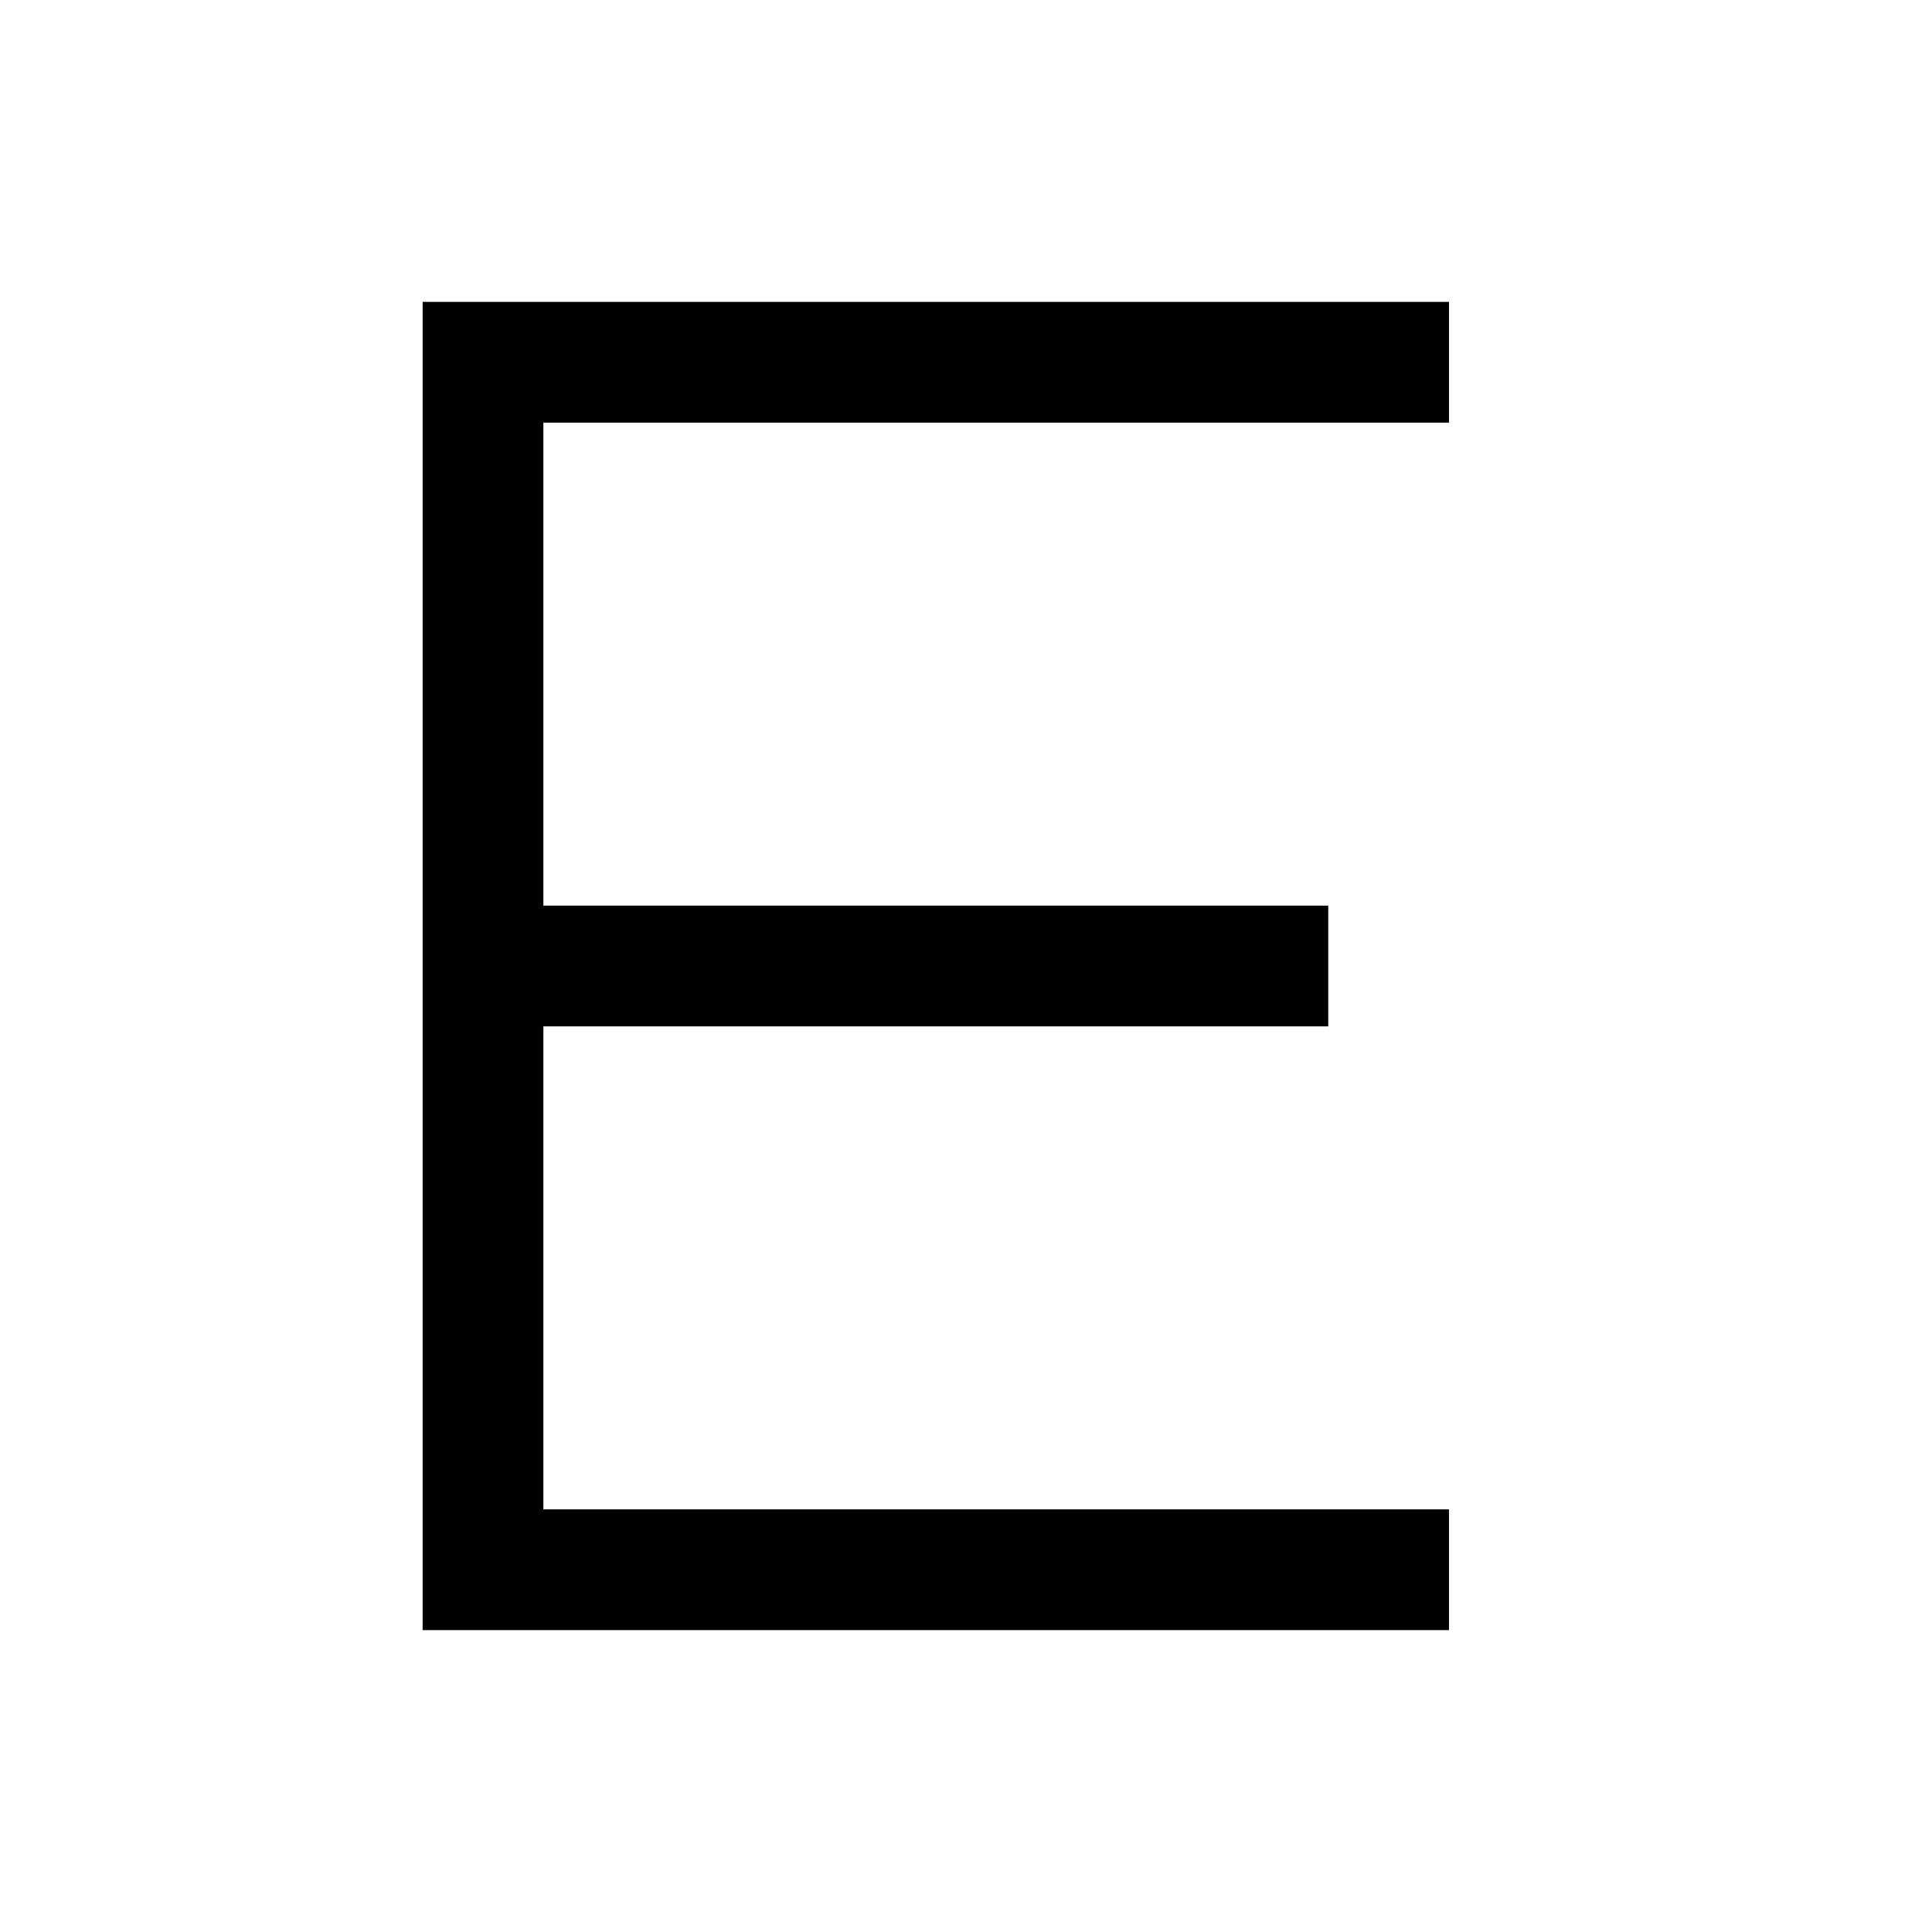
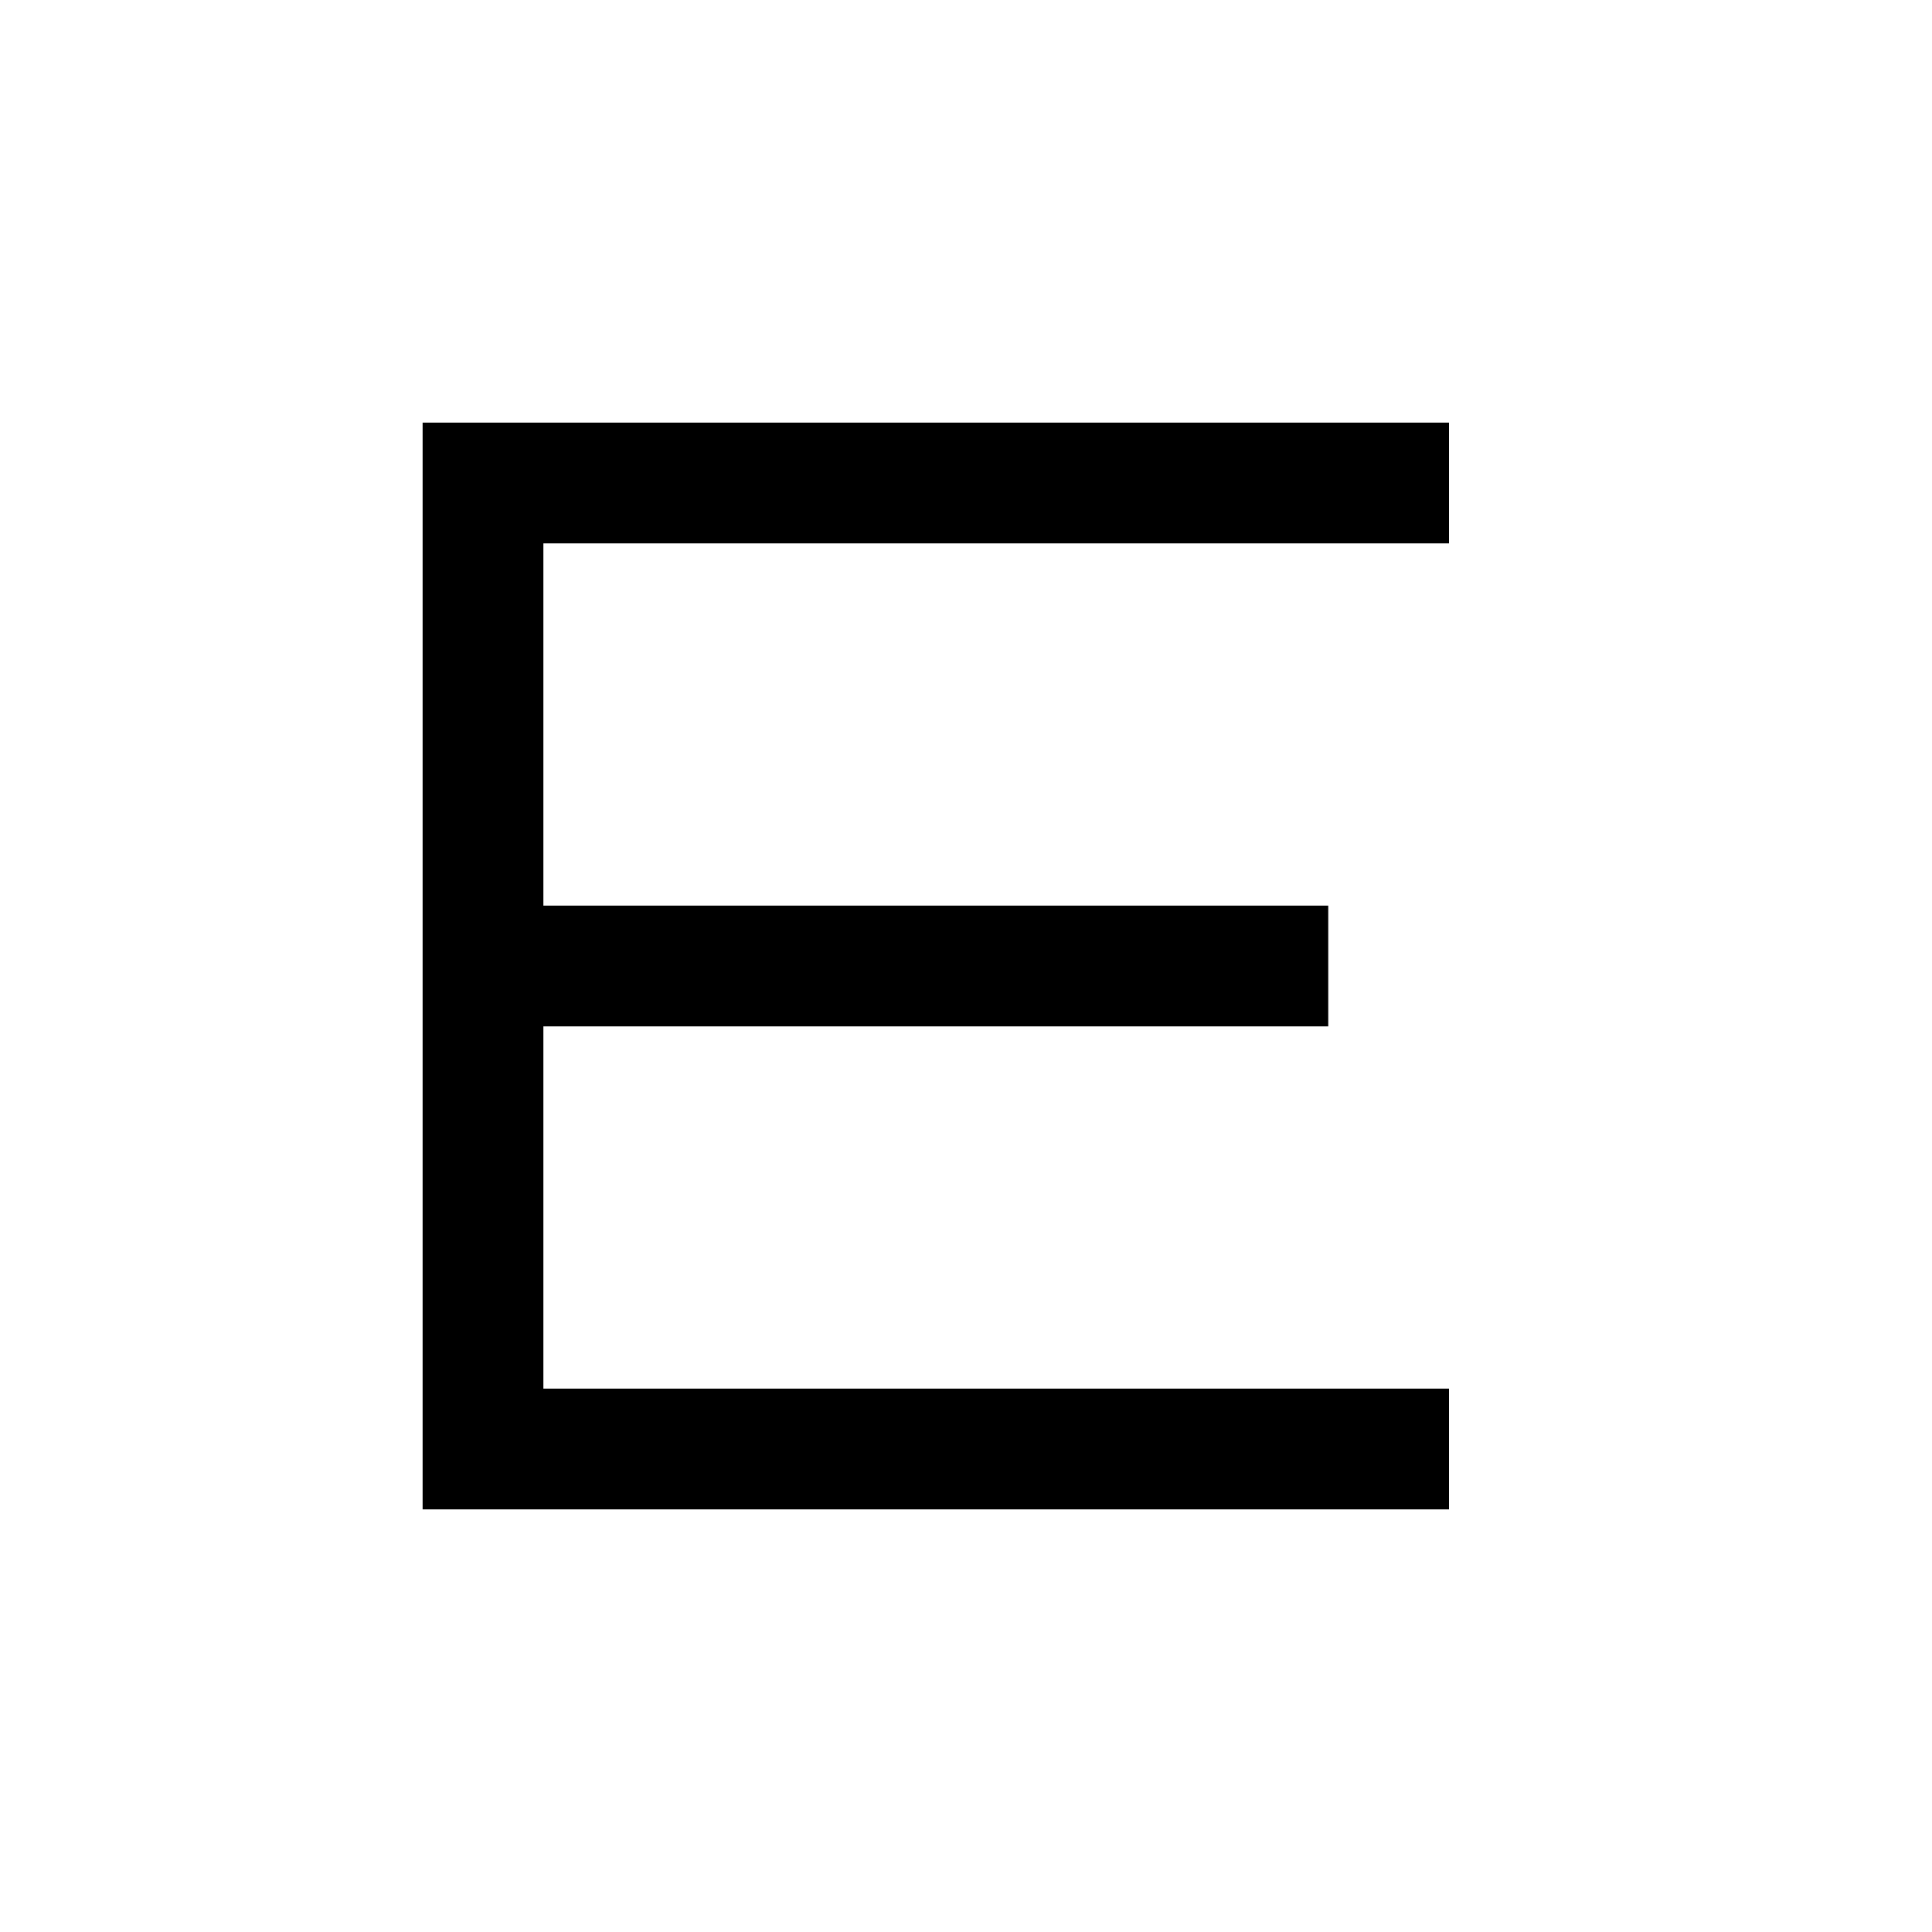
<svg xmlns="http://www.w3.org/2000/svg" version="1.1" viewBox="0 0 16 16">
  <g fill="none" stroke-width="1" stroke="#000">
-     <path d="M 12 3 4 3 4 13 12 13" />
+     <path d="M 12 4 4 4 4 12 12 12" />
    <path d="M 4 8 11 8 " />
  </g>
</svg>
